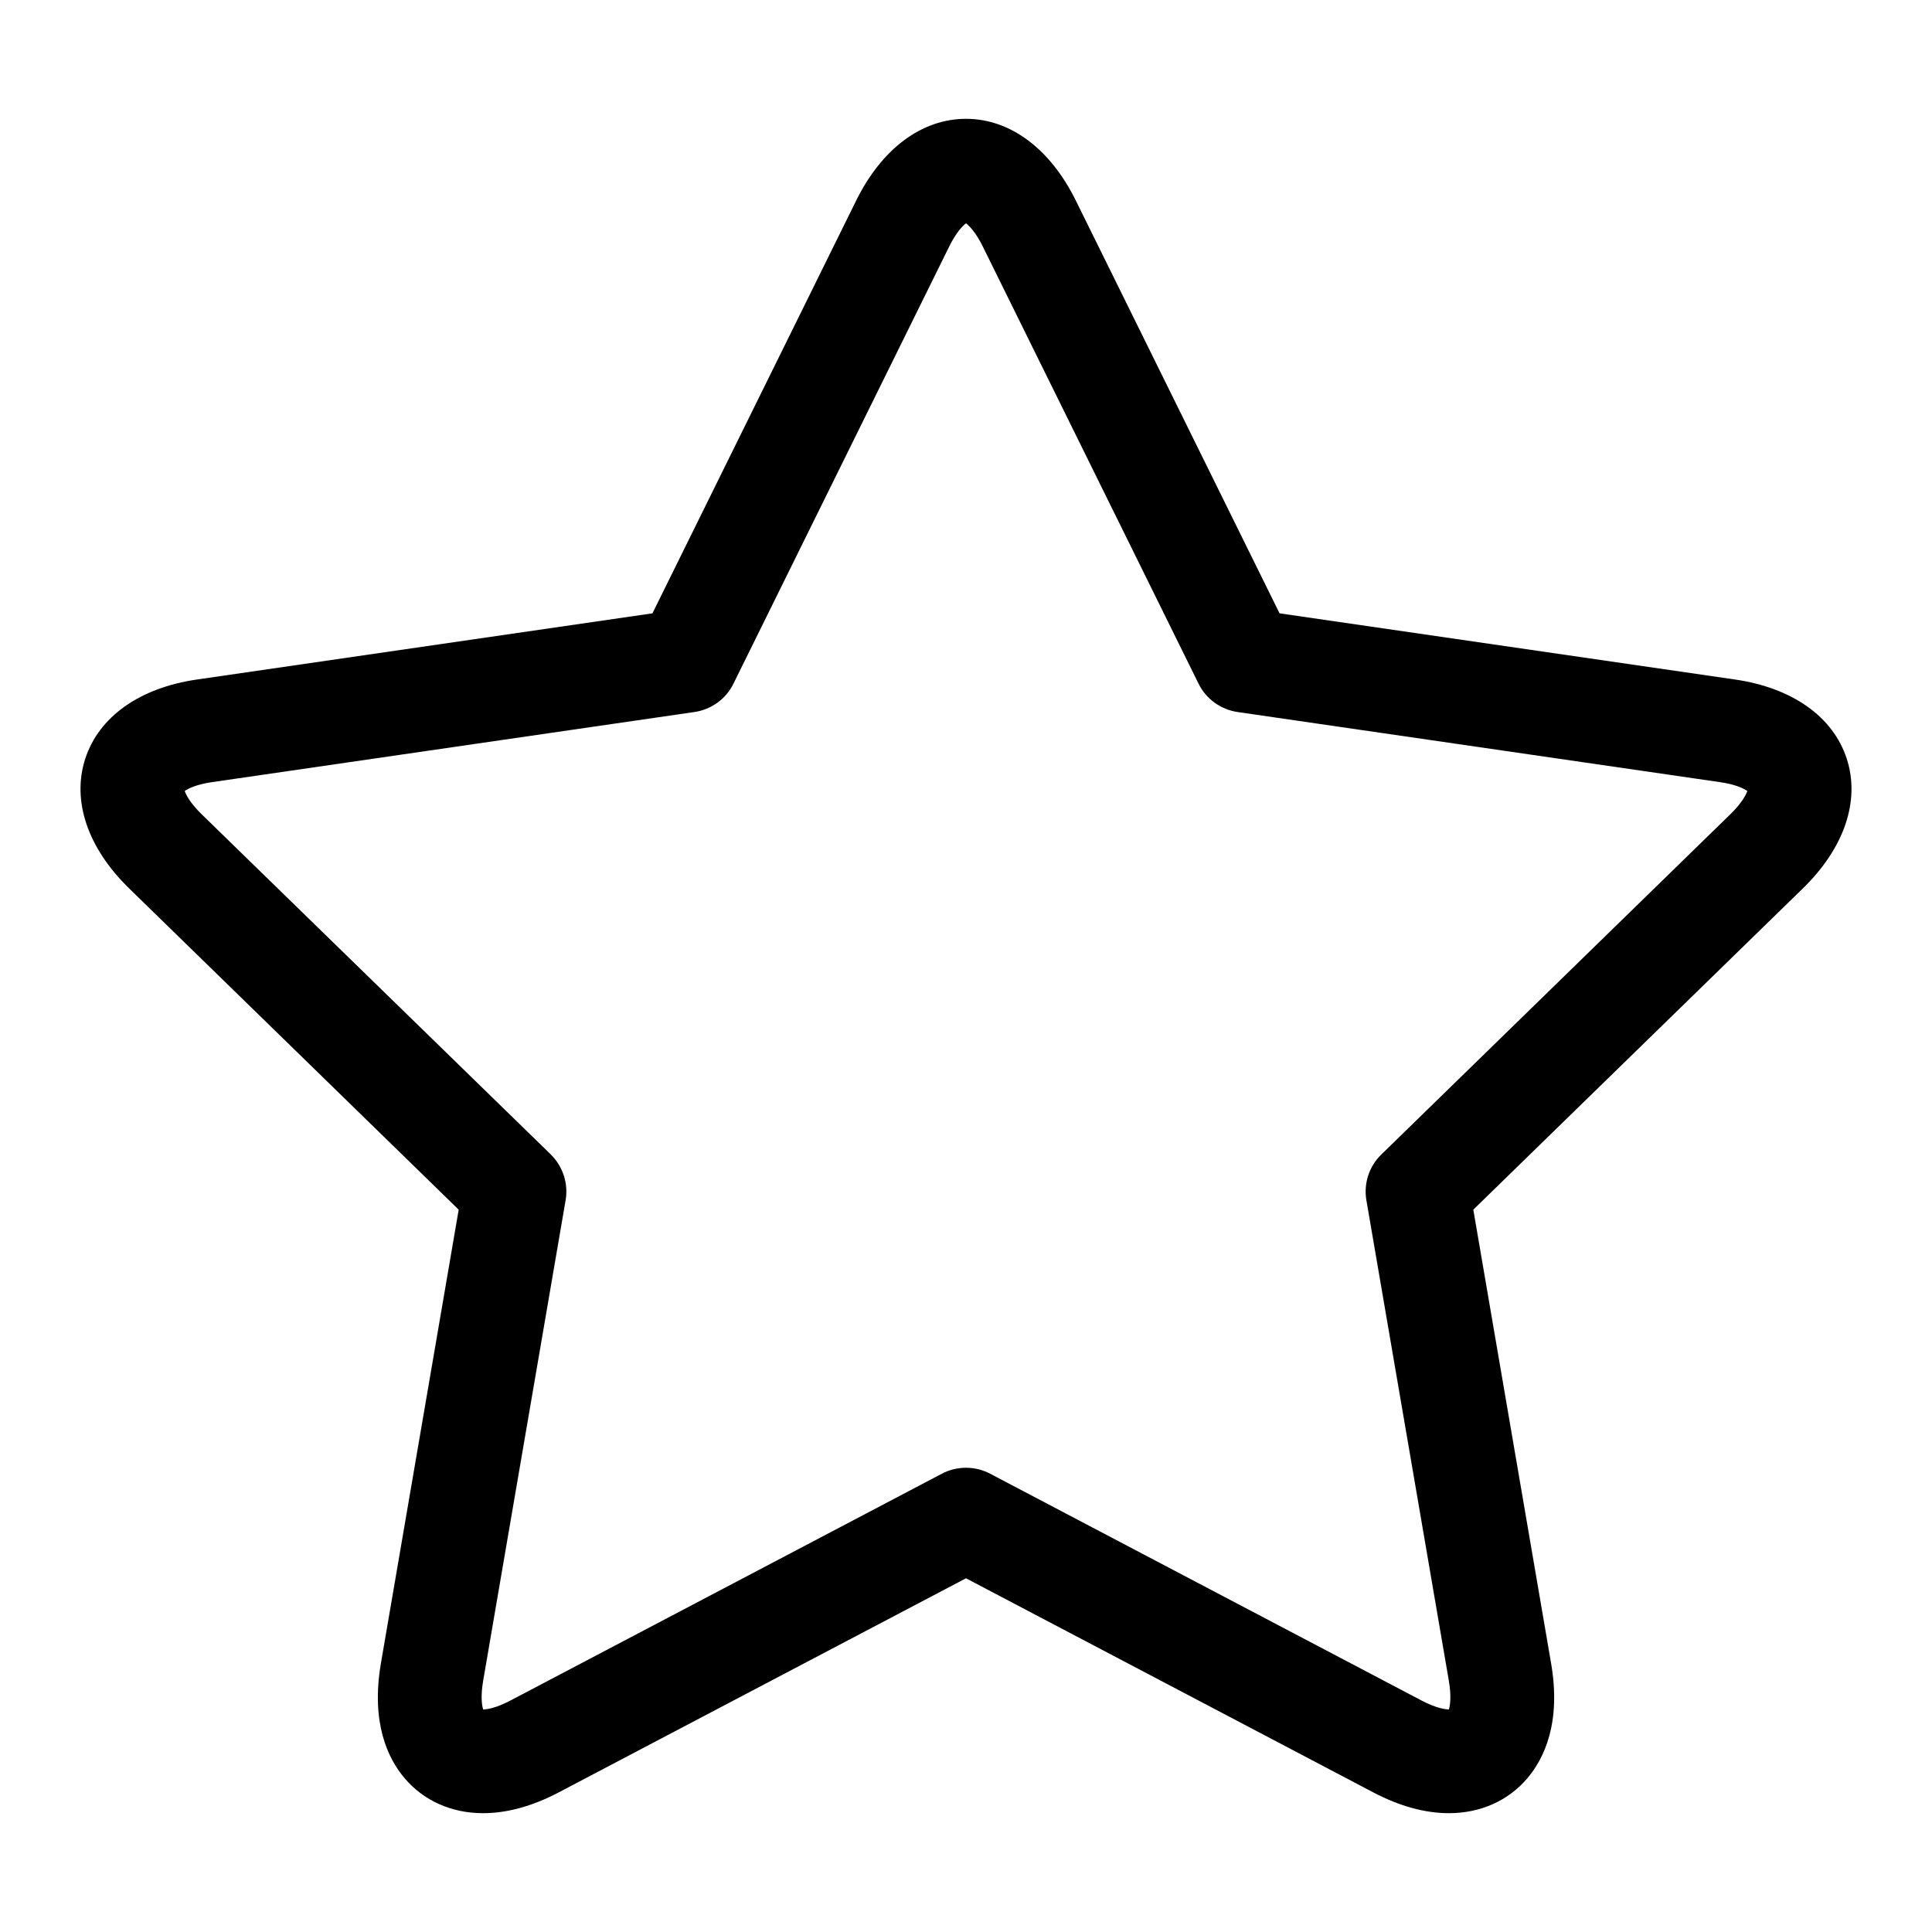
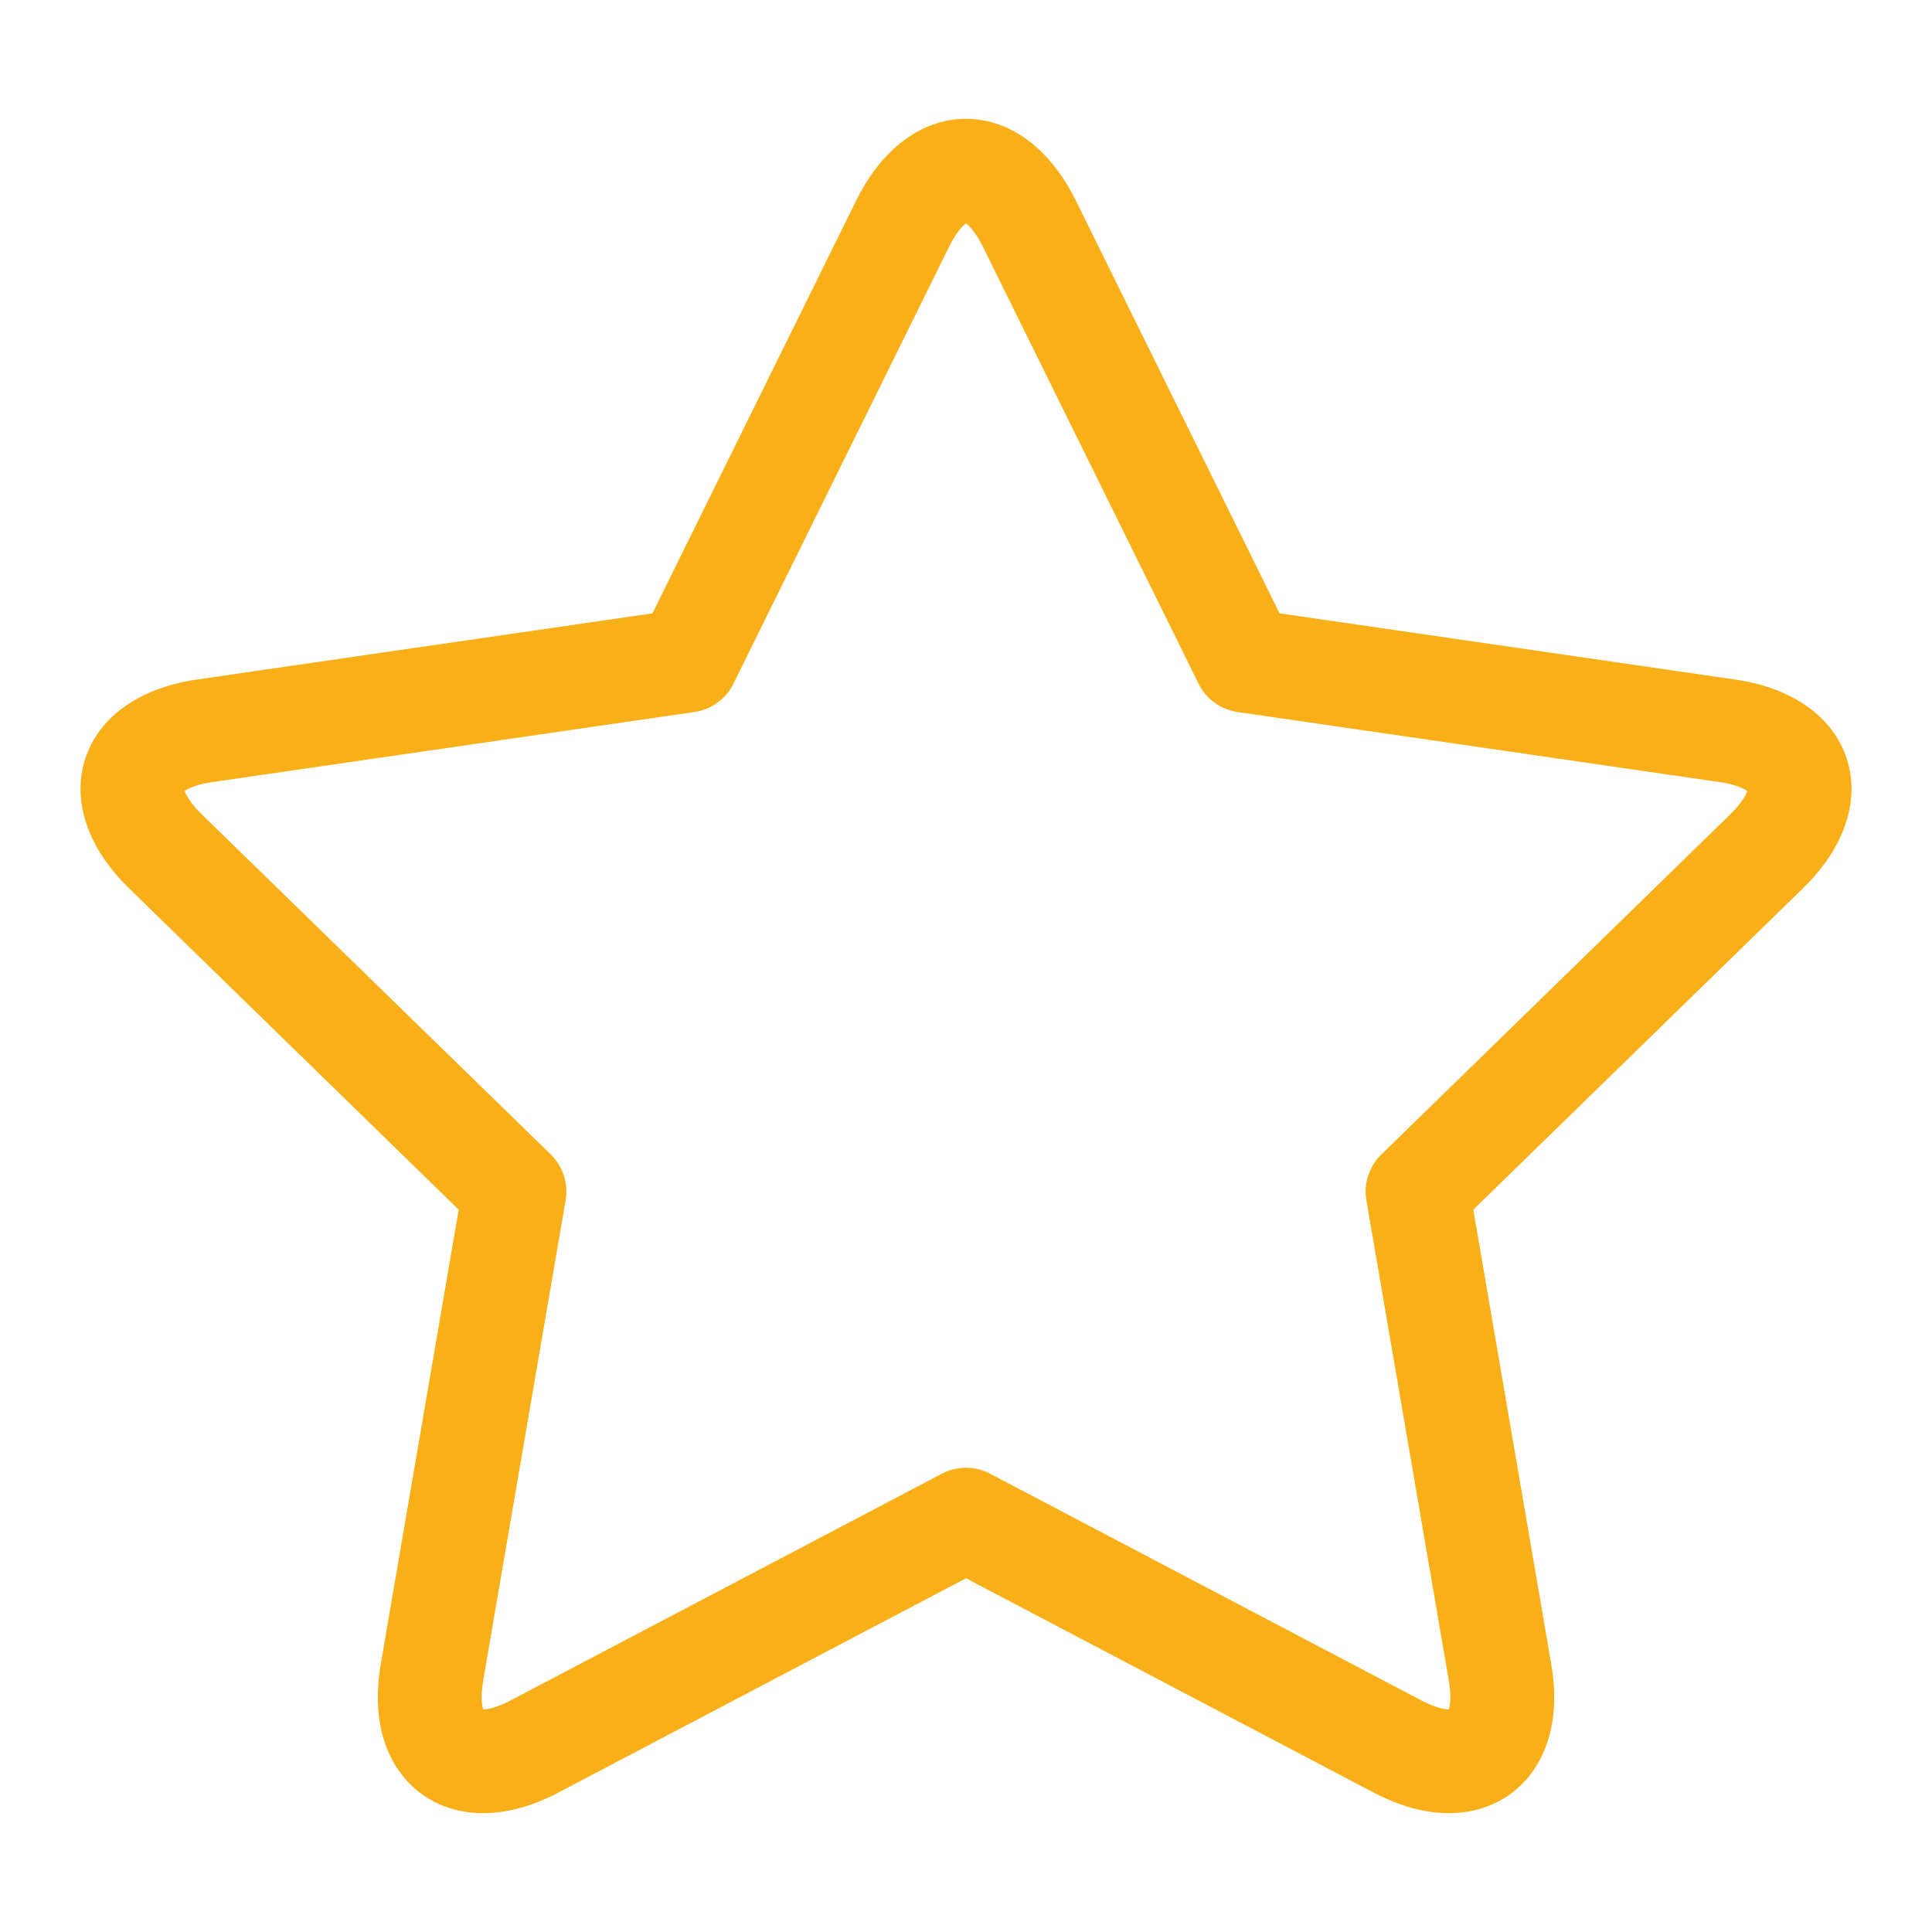
<svg xmlns="http://www.w3.org/2000/svg" width="24" height="24" viewBox="0 0 24 24" fill="none">
-   <path d="M22.941 9.425C22.771 8.903 22.265 8.544 21.552 8.441L15.895 7.619L13.365 2.493C13.046 1.846 12.548 1.476 12 1.476C11.451 1.476 10.954 1.846 10.635 2.493L8.105 7.619L2.448 8.441C1.735 8.544 1.229 8.903 1.059 9.425C0.89 9.946 1.088 10.534 1.605 11.037L5.698 15.027L4.732 20.661C4.605 21.402 4.82 21.846 5.024 22.087C5.262 22.369 5.609 22.524 6.001 22.524C6.298 22.524 6.614 22.437 6.94 22.266L12 19.606L17.06 22.266C17.386 22.437 17.702 22.524 17.999 22.524C18.391 22.524 18.738 22.369 18.976 22.087C19.18 21.845 19.396 21.402 19.268 20.661L18.302 15.027L22.395 11.037C22.912 10.534 23.11 9.946 22.941 9.425ZM21.496 10.114L17.16 14.341C17.085 14.413 17.029 14.503 16.996 14.603C16.964 14.702 16.956 14.808 16.974 14.911L17.998 20.879C18.031 21.071 18.014 21.186 17.999 21.235C17.96 21.235 17.849 21.224 17.66 21.125L12.3 18.307C12.207 18.258 12.105 18.233 12 18.233C11.896 18.233 11.793 18.258 11.7 18.307L6.34 21.125C6.151 21.224 6.041 21.235 6.002 21.235C5.986 21.186 5.969 21.071 6.002 20.879L7.026 14.911C7.044 14.808 7.036 14.702 7.004 14.603C6.971 14.503 6.915 14.413 6.841 14.34L2.504 10.114C2.365 9.978 2.31 9.874 2.295 9.826C2.336 9.796 2.44 9.744 2.634 9.716L8.626 8.845C8.73 8.83 8.828 8.79 8.912 8.729C8.997 8.668 9.065 8.587 9.111 8.493L11.791 3.063C11.877 2.888 11.959 2.805 12 2.774C12.041 2.805 12.123 2.888 12.209 3.063L14.889 8.493C14.935 8.587 15.004 8.668 15.088 8.729C15.173 8.79 15.271 8.83 15.374 8.845L21.366 9.716C21.56 9.744 21.664 9.796 21.706 9.826C21.69 9.874 21.635 9.978 21.496 10.114Z" fill="black" />
+   <path d="M22.941 9.425C22.771 8.903 22.265 8.544 21.552 8.441L15.895 7.619L13.365 2.493C13.046 1.846 12.548 1.476 12 1.476C11.451 1.476 10.954 1.846 10.635 2.493L8.105 7.619L2.448 8.441C1.735 8.544 1.229 8.903 1.059 9.425C0.89 9.946 1.088 10.534 1.605 11.037L5.698 15.027L4.732 20.661C4.605 21.402 4.82 21.846 5.024 22.087C5.262 22.369 5.609 22.524 6.001 22.524C6.298 22.524 6.614 22.437 6.94 22.266L12 19.606L17.06 22.266C17.386 22.437 17.702 22.524 17.999 22.524C18.391 22.524 18.738 22.369 18.976 22.087C19.18 21.845 19.396 21.402 19.268 20.661L18.302 15.027L22.395 11.037C22.912 10.534 23.11 9.946 22.941 9.425ZM21.496 10.114L17.16 14.341C17.085 14.413 17.029 14.503 16.996 14.603C16.964 14.702 16.956 14.808 16.974 14.911L17.998 20.879C18.031 21.071 18.014 21.186 17.999 21.235C17.96 21.235 17.849 21.224 17.66 21.125L12.3 18.307C12.207 18.258 12.105 18.233 12 18.233C11.896 18.233 11.793 18.258 11.7 18.307L6.34 21.125C6.151 21.224 6.041 21.235 6.002 21.235C5.986 21.186 5.969 21.071 6.002 20.879L7.026 14.911C7.044 14.808 7.036 14.702 7.004 14.603C6.971 14.503 6.915 14.413 6.841 14.34L2.504 10.114C2.365 9.978 2.31 9.874 2.295 9.826C2.336 9.796 2.44 9.744 2.634 9.716L8.626 8.845C8.73 8.83 8.828 8.79 8.912 8.729C8.997 8.668 9.065 8.587 9.111 8.493L11.791 3.063C11.877 2.888 11.959 2.805 12 2.774C12.041 2.805 12.123 2.888 12.209 3.063L14.889 8.493C14.935 8.587 15.004 8.668 15.088 8.729C15.173 8.79 15.271 8.83 15.374 8.845L21.366 9.716C21.56 9.744 21.664 9.796 21.706 9.826C21.69 9.874 21.635 9.978 21.496 10.114Z" fill="#F8AF18" />
</svg>
